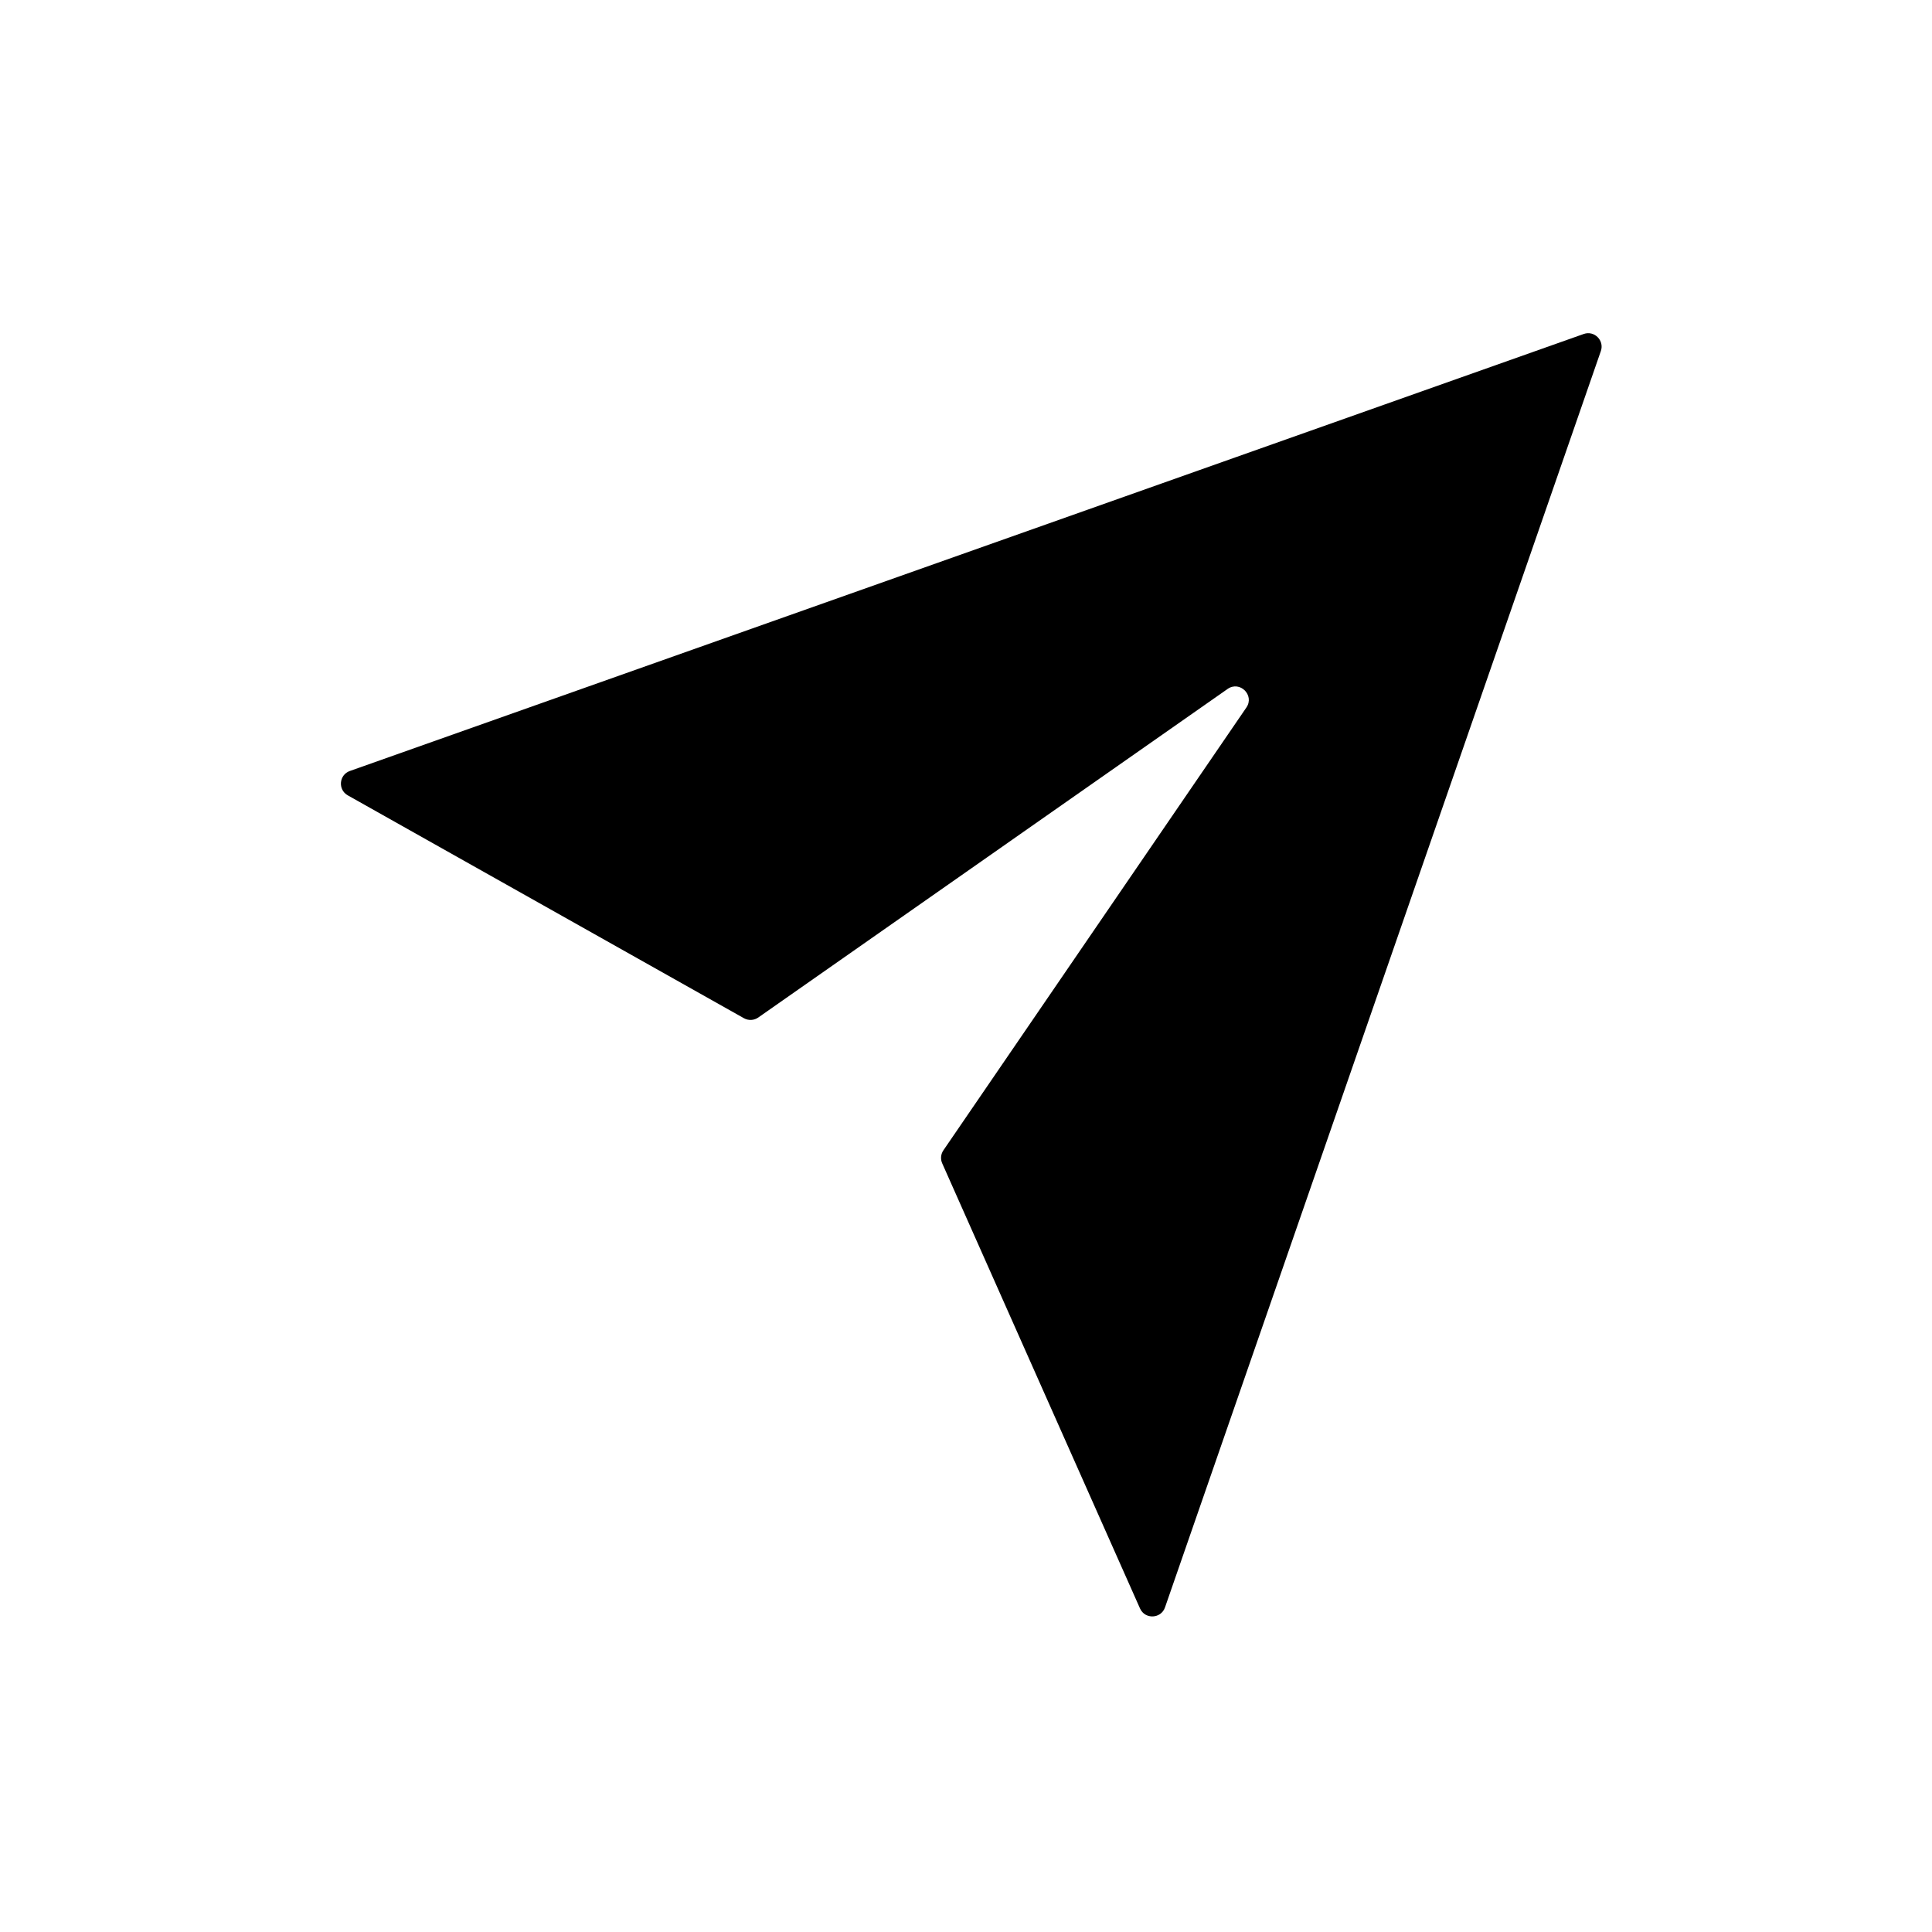
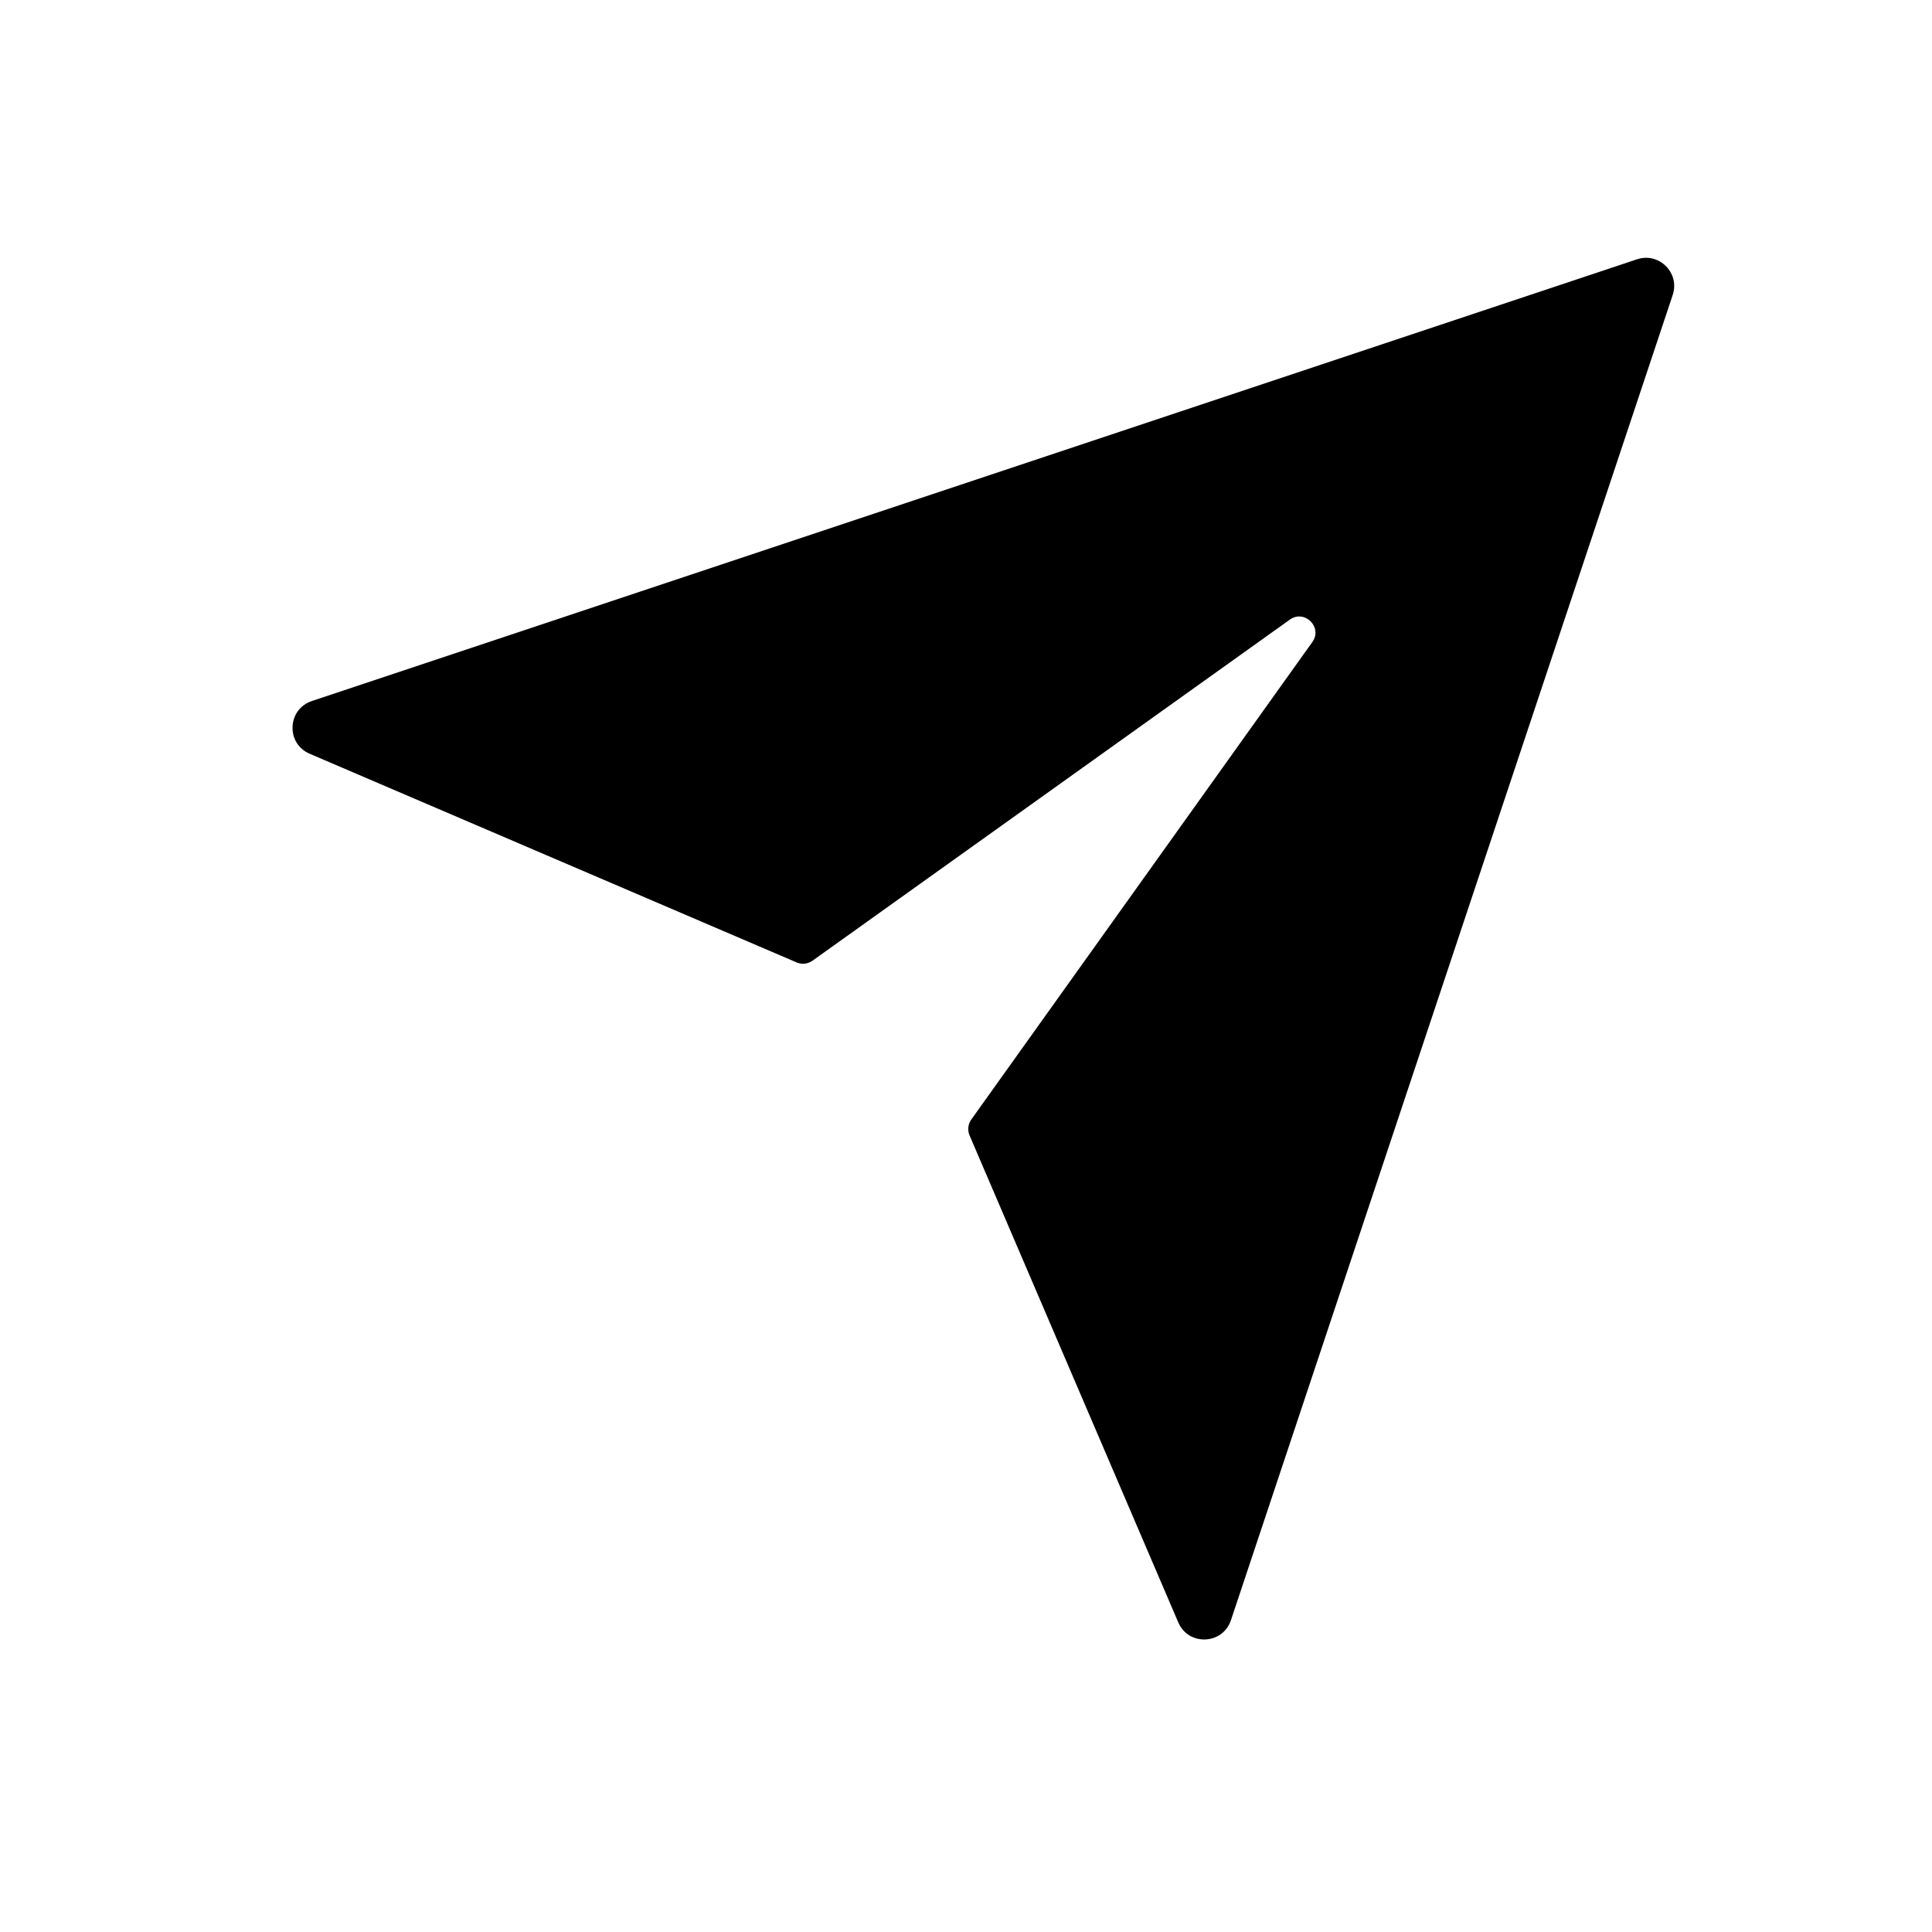
- <svg xmlns="http://www.w3.org/2000/svg" width="30" height="30" viewBox="0 0 30 30" fill="none">
-   <path d="M24.592 5.186L5.432 11.972C5.264 12.032 5.244 12.262 5.4 12.35L11.552 15.811C11.622 15.85 11.708 15.846 11.774 15.8L19.062 10.698C19.252 10.565 19.484 10.795 19.354 10.986L14.649 17.862C14.608 17.922 14.601 17.999 14.631 18.065L17.702 24.976C17.779 25.149 18.028 25.138 18.09 24.96L24.858 5.451C24.915 5.286 24.756 5.128 24.592 5.186Z" fill="black" />
+ <svg xmlns="http://www.w3.org/2000/svg" width="24" height="24" viewBox="0 0 24 24" fill="none">
+   <path d="M20.336 3.221L3.873 8.709C3.568 8.811 3.55 9.236 3.846 9.363L9.897 11.956C9.961 11.983 10.035 11.975 10.092 11.935L16.023 7.697C16.207 7.566 16.434 7.793 16.302 7.976L12.065 13.908C12.025 13.965 12.017 14.039 12.044 14.104L14.637 20.154C14.764 20.45 15.189 20.432 15.291 20.127L20.779 3.664C20.87 3.39 20.61 3.13 20.336 3.221Z" fill="black" />
</svg>
